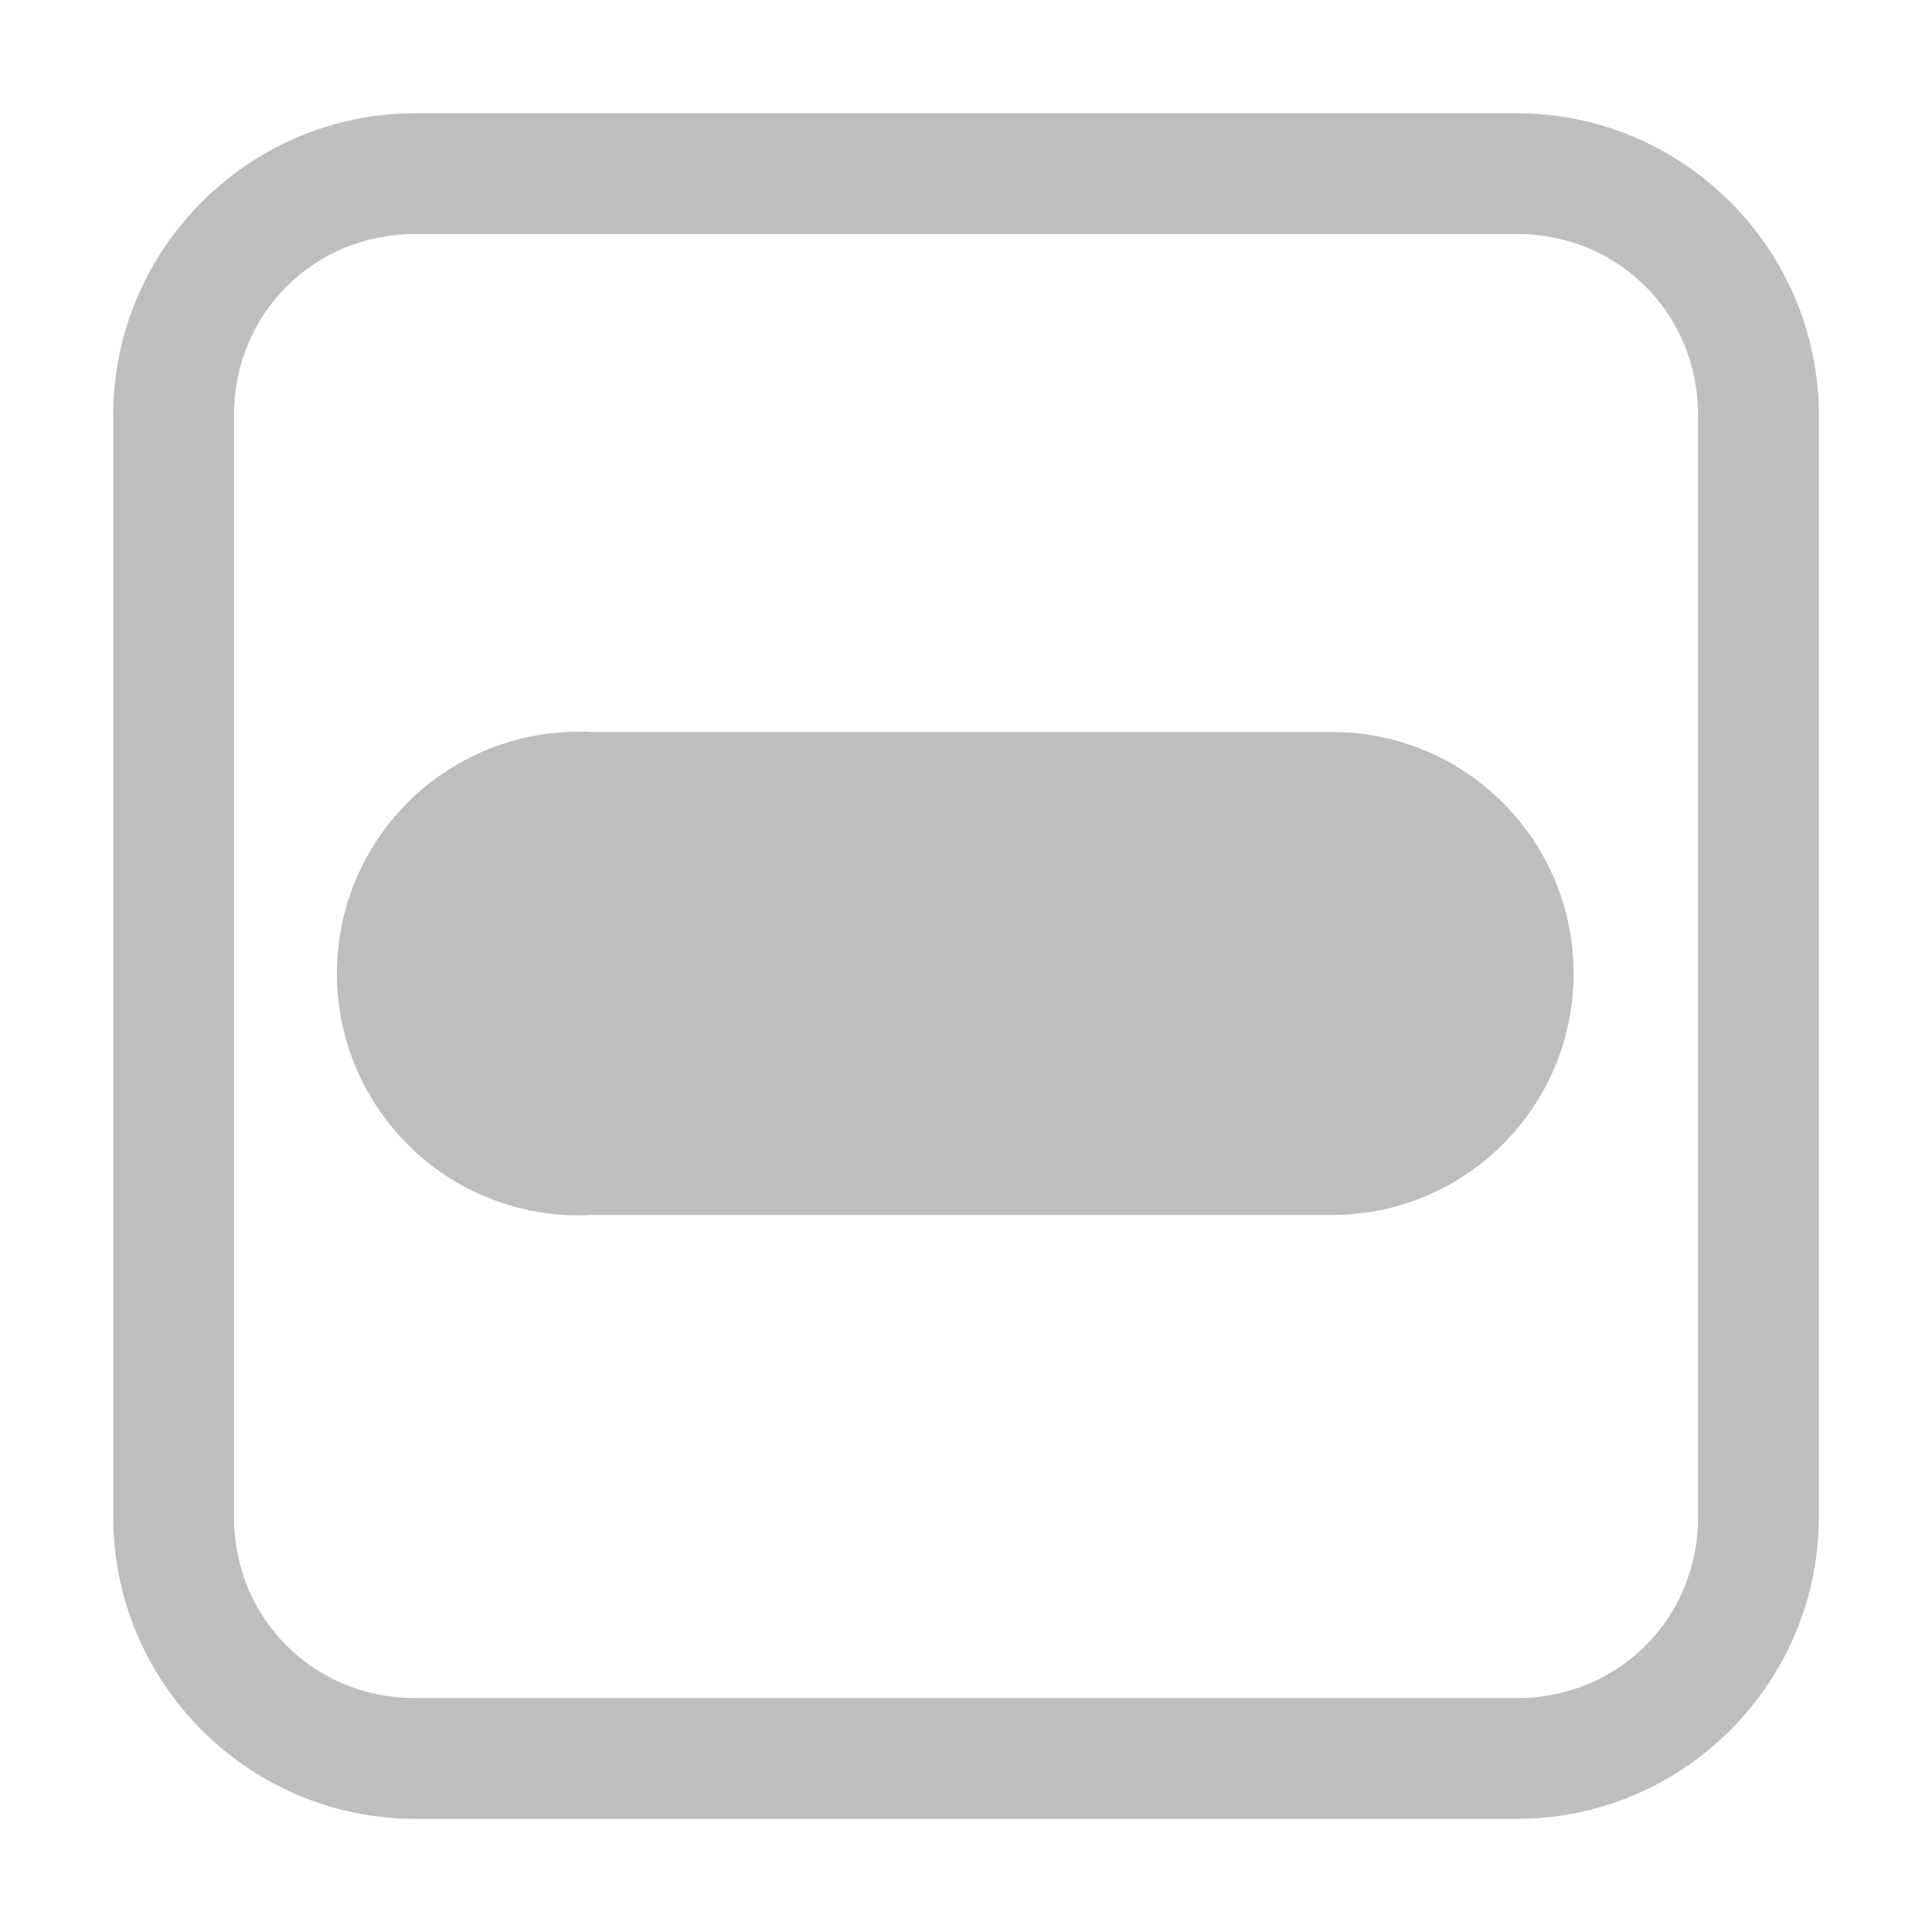
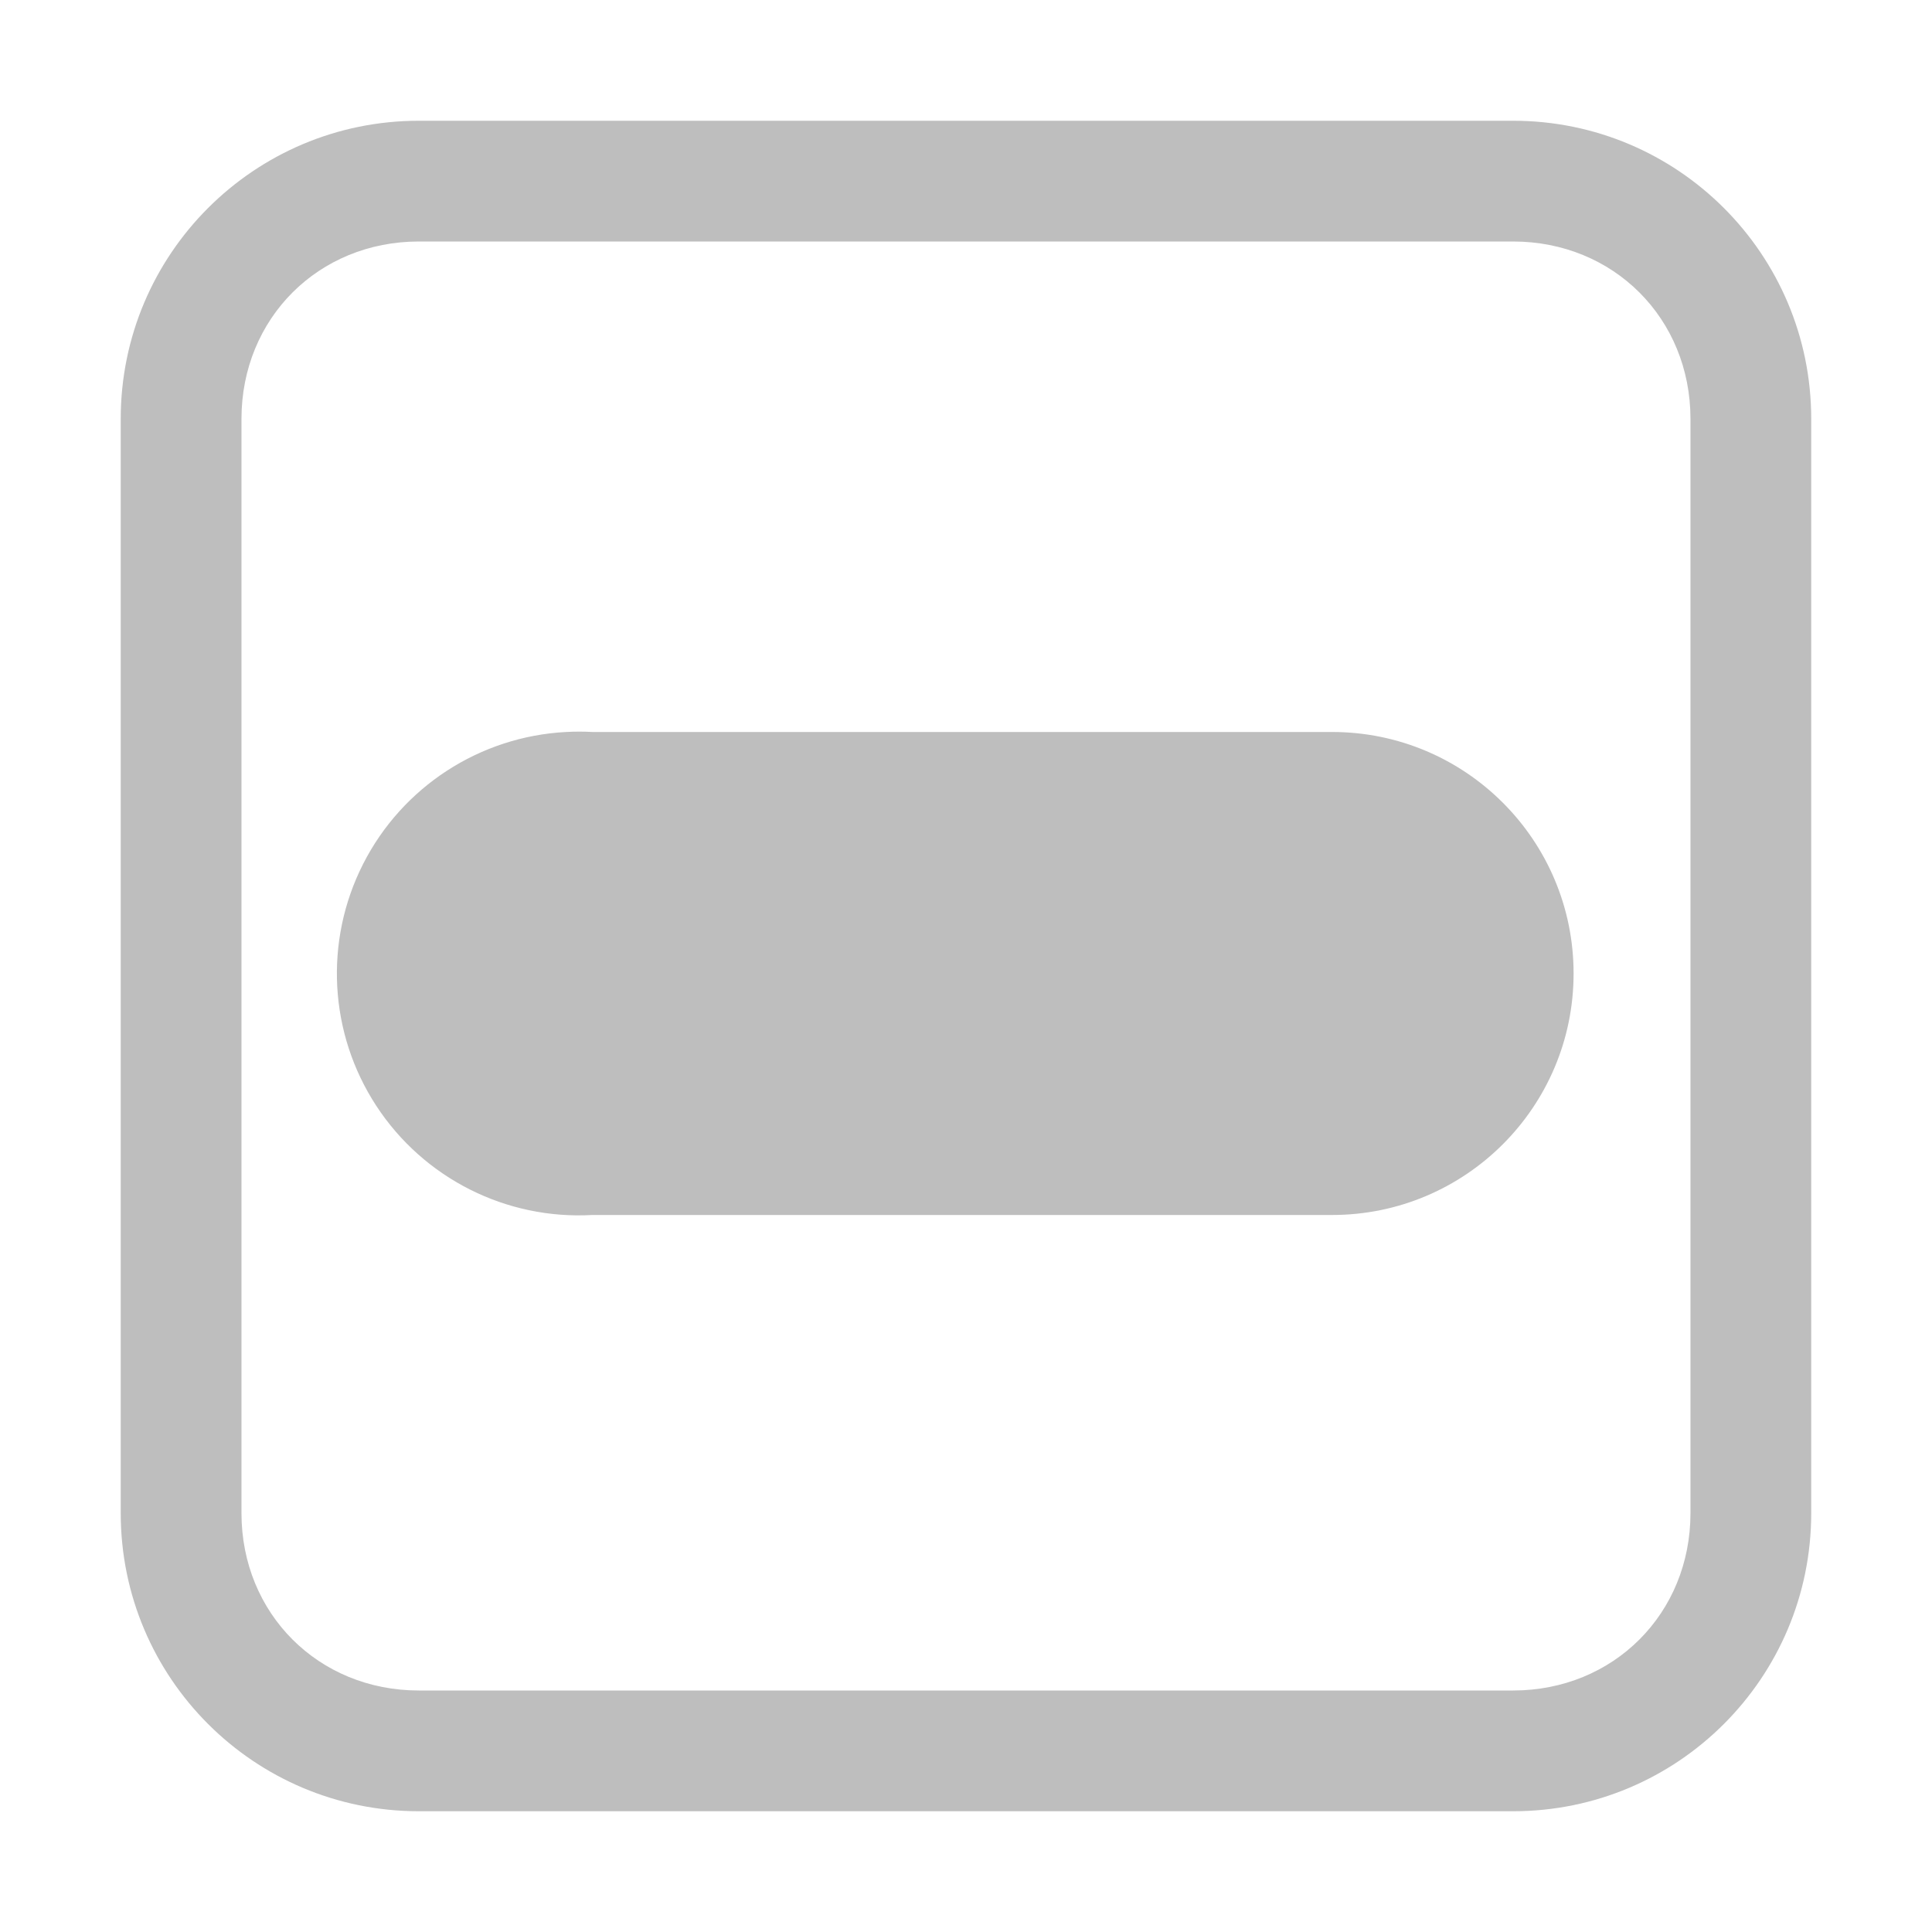
<svg xmlns="http://www.w3.org/2000/svg" height="16" id="svg7384" version="1.1" width="16">
  <defs id="defs7386" />
  <g id="layer9" style="display:inline" transform="translate(-401.0002,-357)">
-     <path d="m 404.438,357.938 c -1.376,0 -2.5,1.124 -2.5,2.5 l 0,9.125 c 0,1.376 1.124,2.5 2.5,2.5 l 9.125,0 c 1.376,0 2.5,-1.124 2.5,-2.5 l 0,-9.125 c 0,-1.376 -1.124,-2.5 -2.5,-2.5 l -9.125,0 z m 0,1 9.125,0 c 0.84,0 1.5,0.66 1.5,1.5 l 0,9.125 c 0,0.84 -0.66,1.5 -1.5,1.5 l -9.125,0 c -0.84,0 -1.5,-0.66 -1.5,-1.5 l 0,-9.125 c 0,-0.84 0.66,-1.5 1.5,-1.5 z" id="rect9696" style="font-size:medium;font-style:normal;font-variant:normal;font-weight:normal;font-stretch:normal;text-indent:0;text-align:start;text-decoration:none;line-height:normal;letter-spacing:normal;word-spacing:normal;text-transform:none;direction:ltr;block-progression:tb;writing-mode:lr-tb;text-anchor:start;baseline-shift:baseline;color:#000000;fill:#bebebe;fill-opacity:1;stroke:none;stroke-width:1;marker:none;visibility:visible;display:inline;overflow:visible;enable-background:accumulate;font-family:Sans;-inkscape-font-specification:Sans" />
+     <path d="M 404.469,358 C 403.105,358 402,359.105 402,360.469 l 0,9.062 c 0,1.364 1.105,2.469 2.469,2.469 l 9.062,0 C 414.895,372 416,370.895 416,369.531 l 0,-9.062 C 416,359.105 414.895,358 413.531,358 l -9.062,0 z m 0,1 9.062,0 c 0.832,0 1.469,0.637 1.469,1.469 l 0,9.062 C 415,370.363 414.363,371 413.531,371 l -9.062,0 C 403.637,371 403,370.363 403,369.531 l 0,-9.062 C 403,359.637 403.637,359 404.469,359 z" id="rect9696" style="font-size:medium;font-style:normal;font-variant:normal;font-weight:normal;font-stretch:normal;text-indent:0;text-align:start;text-decoration:none;line-height:normal;letter-spacing:normal;word-spacing:normal;text-transform:none;direction:ltr;block-progression:tb;writing-mode:lr-tb;text-anchor:start;baseline-shift:baseline;color:#000000;fill:#bebebe;fill-opacity:1;stroke:none;stroke-width:0.991;marker:none;visibility:visible;display:inline;overflow:visible;enable-background:accumulate;font-family:Sans;-inkscape-font-specification:Sans" />
    <path d="m 405.688,363.062 a 2.003,2.003 0 1 0 0.219,4 l 6.125,0 a 2,2 0 1 0 0,-4 l -6.125,0 a 2,2 0 0 0 -0.219,0 z" id="path9616" style="font-size:medium;font-style:normal;font-variant:normal;font-weight:normal;font-stretch:normal;text-indent:0;text-align:start;text-decoration:none;line-height:normal;letter-spacing:normal;word-spacing:normal;text-transform:none;direction:ltr;block-progression:tb;writing-mode:lr-tb;text-anchor:start;baseline-shift:baseline;color:#000000;fill:#bebebe;fill-opacity:1;stroke:none;stroke-width:4;marker:none;visibility:visible;display:inline;overflow:visible;enable-background:accumulate;font-family:Sans;-inkscape-font-specification:Sans" />
  </g>
  <g id="layer10" style="display:inline" transform="translate(-401.0002,-357)" />
  <g id="layer11" transform="translate(-401.0002,-357)" />
  <g id="layer13" style="display:inline" transform="translate(-401.0002,-357)" />
  <g id="layer14" transform="translate(-401.0002,-357)" />
  <g id="layer15" style="display:inline" transform="translate(-401.0002,-357)" />
  <g id="g71291" style="display:inline" transform="translate(-401.0002,-357)" />
  <g id="g4953" style="display:inline" transform="translate(-401.0002,-357)" />
  <g id="layer12" style="display:inline" transform="translate(-401.0002,-357)" />
</svg>
